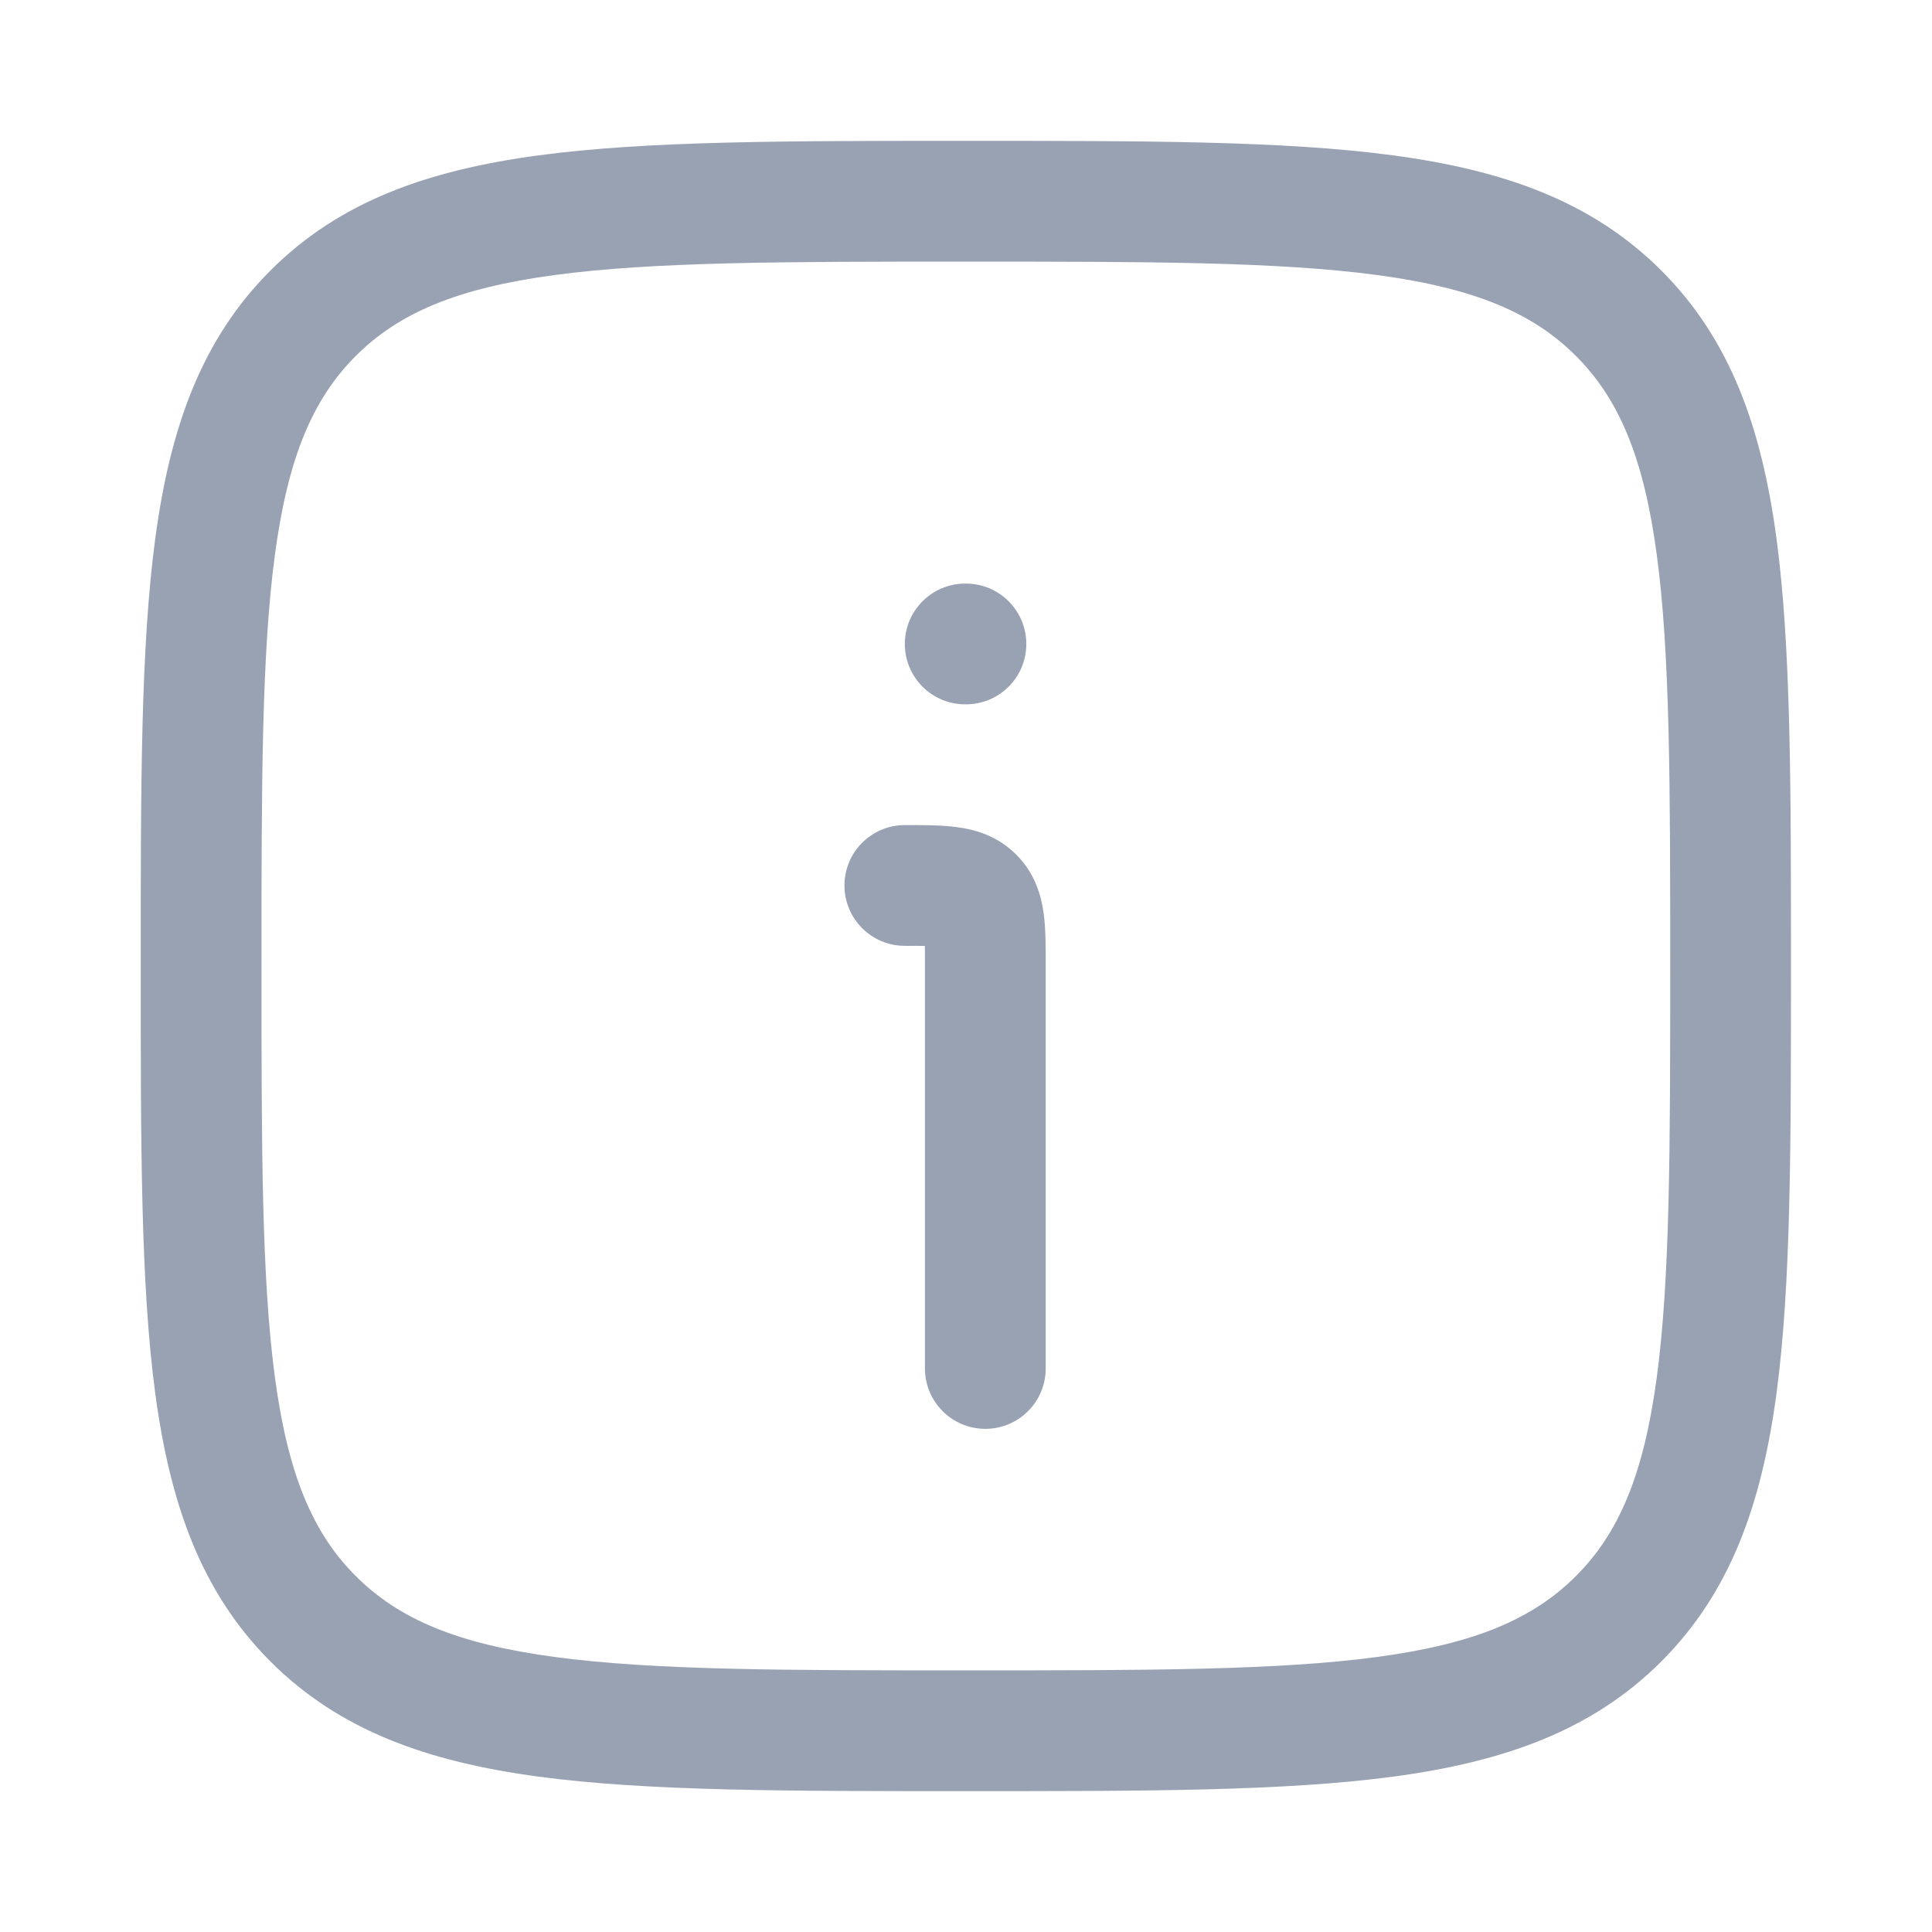
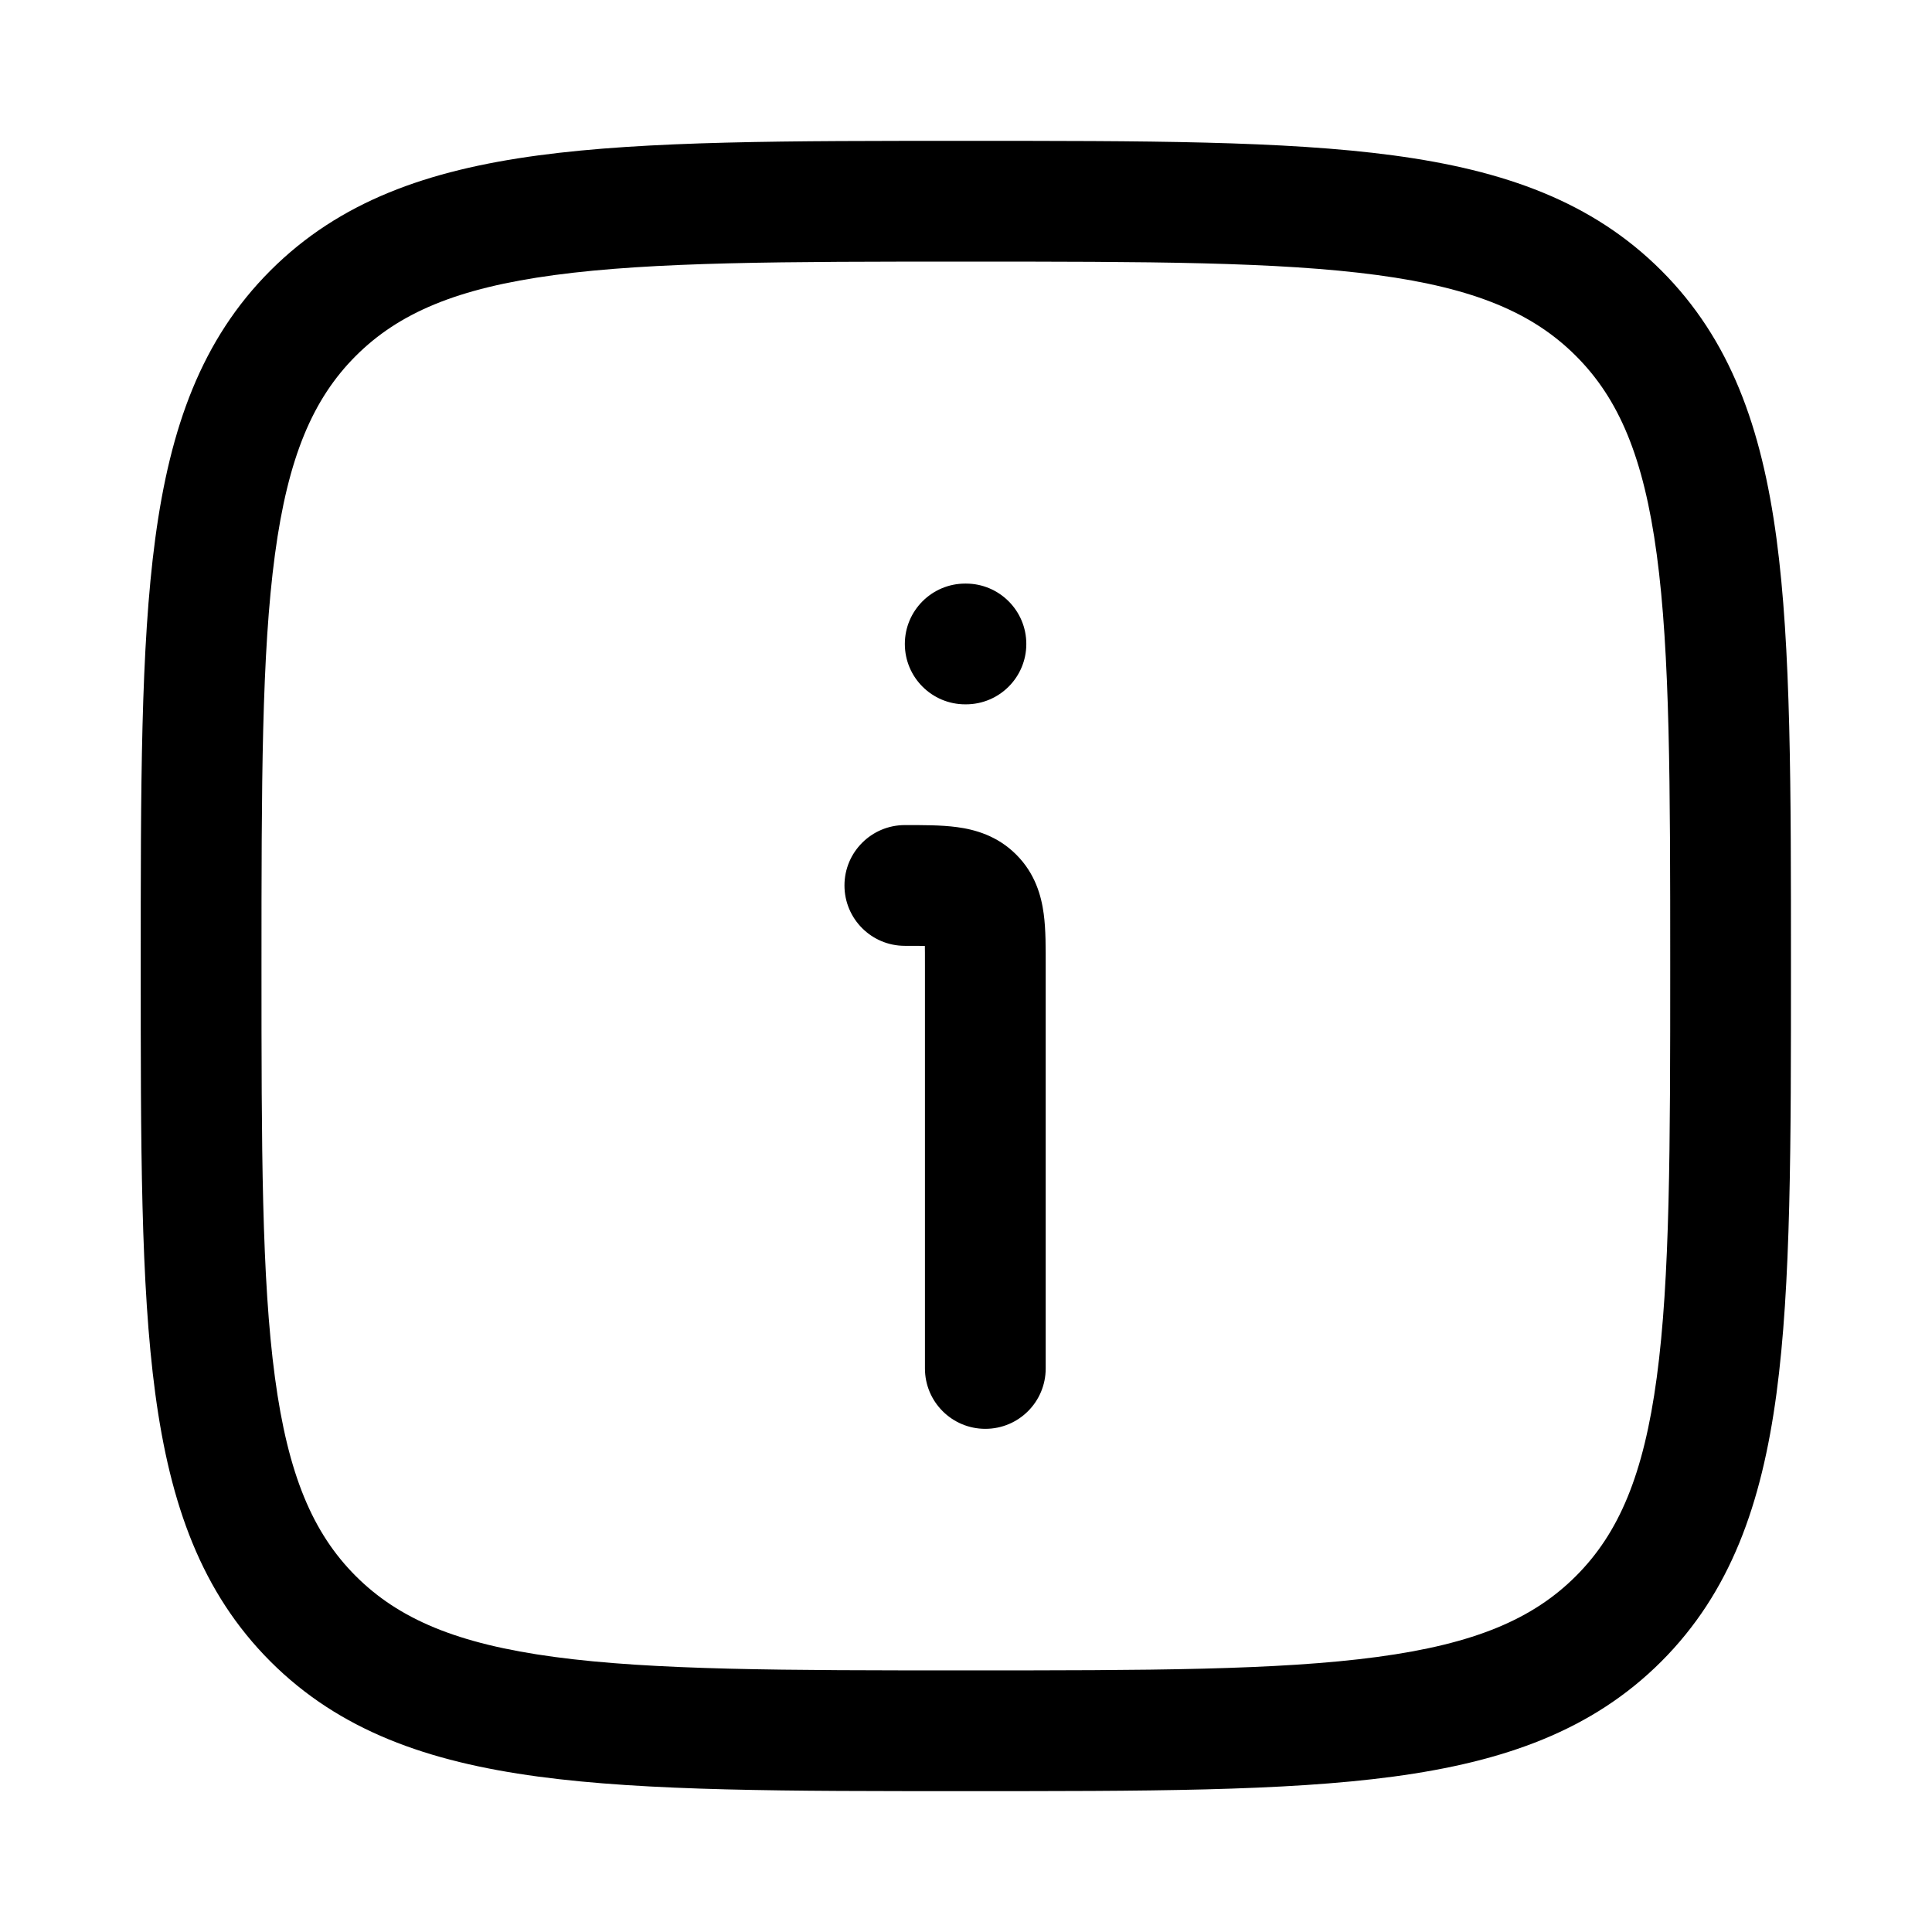
- <svg xmlns="http://www.w3.org/2000/svg" width="32" height="32" viewBox="0 0 32 32" fill="none">
-   <path d="M15.32 22.666C15.32 23.219 15.768 23.666 16.32 23.666C16.873 23.666 17.32 23.219 17.32 22.666H15.32ZM14.987 13.666C14.435 13.666 13.987 14.114 13.987 14.666C13.987 15.219 14.435 15.666 14.987 15.666V13.666ZM16.125 14.862L16.832 14.155L16.125 14.862ZM15.987 9.666C15.435 9.666 14.987 10.114 14.987 10.666C14.987 11.219 15.435 11.666 15.987 11.666V9.666ZM15.999 11.666C16.551 11.666 16.999 11.219 16.999 10.666C16.999 10.114 16.551 9.666 15.999 9.666V11.666ZM15.998 27.667C12.984 27.667 10.824 27.665 9.182 27.444C7.568 27.227 6.604 26.815 5.893 26.105L4.479 27.519C5.623 28.663 7.08 29.179 8.915 29.426C10.722 29.669 13.04 29.667 15.998 29.667V27.667ZM2.331 16C2.331 18.957 2.329 21.276 2.572 23.083C2.819 24.918 3.335 26.374 4.479 27.519L5.893 26.105C5.182 25.394 4.771 24.43 4.554 22.816C4.333 21.174 4.331 19.014 4.331 16H2.331ZM27.664 16C27.664 19.014 27.662 21.174 27.441 22.816C27.224 24.43 26.813 25.394 26.102 26.105L27.517 27.519C28.661 26.374 29.177 24.918 29.424 23.083C29.666 21.276 29.664 18.957 29.664 16H27.664ZM15.998 29.667C18.955 29.667 21.274 29.669 23.08 29.426C24.916 29.179 26.372 28.663 27.517 27.519L26.102 26.105C25.392 26.815 24.428 27.227 22.814 27.444C21.171 27.665 19.012 27.667 15.998 27.667V29.667ZM15.998 4.333C19.012 4.333 21.171 4.335 22.814 4.556C24.428 4.773 25.392 5.185 26.102 5.895L27.517 4.481C26.372 3.337 24.916 2.821 23.08 2.574C21.274 2.331 18.955 2.333 15.998 2.333V4.333ZM29.664 16C29.664 13.043 29.666 10.724 29.424 8.917C29.177 7.082 28.661 5.625 27.517 4.481L26.102 5.895C26.813 6.606 27.224 7.57 27.441 9.184C27.662 10.826 27.664 12.986 27.664 16H29.664ZM15.998 2.333C13.04 2.333 10.722 2.331 8.915 2.574C7.08 2.821 5.623 3.337 4.479 4.481L5.893 5.895C6.604 5.185 7.568 4.773 9.182 4.556C10.824 4.335 12.984 4.333 15.998 4.333V2.333ZM4.331 16C4.331 12.986 4.333 10.826 4.554 9.184C4.771 7.57 5.182 6.606 5.893 5.895L4.479 4.481C3.335 5.625 2.819 7.082 2.572 8.917C2.329 10.724 2.331 13.043 2.331 16H4.331ZM15.32 16V22.666H17.32V16H15.32ZM14.987 15.666C15.148 15.666 15.272 15.666 15.377 15.669C15.484 15.672 15.547 15.677 15.585 15.682C15.623 15.687 15.611 15.689 15.573 15.674C15.527 15.655 15.47 15.62 15.418 15.569L16.832 14.155C16.518 13.84 16.144 13.739 15.852 13.7C15.588 13.664 15.273 13.666 14.987 13.666V15.666ZM17.32 16C17.32 15.714 17.323 15.399 17.287 15.135C17.248 14.842 17.147 14.469 16.832 14.155L15.418 15.569C15.366 15.517 15.332 15.46 15.313 15.414C15.298 15.376 15.3 15.363 15.305 15.401C15.31 15.44 15.315 15.503 15.318 15.609C15.32 15.715 15.32 15.839 15.32 16H17.32ZM15.987 11.666H15.999V9.666H15.987V11.666Z" fill="#98A2B3" />
+ <svg xmlns="http://www.w3.org/2000/svg" width="32" height="32" viewBox="0 0 32 32">
+   <path d="M15.32 22.666C15.32 23.219 15.768 23.666 16.32 23.666C16.873 23.666 17.32 23.219 17.32 22.666H15.32ZM14.987 13.666C14.435 13.666 13.987 14.114 13.987 14.666C13.987 15.219 14.435 15.666 14.987 15.666V13.666ZM16.125 14.862L16.832 14.155L16.125 14.862ZM15.987 9.666C15.435 9.666 14.987 10.114 14.987 10.666C14.987 11.219 15.435 11.666 15.987 11.666V9.666ZM15.999 11.666C16.551 11.666 16.999 11.219 16.999 10.666C16.999 10.114 16.551 9.666 15.999 9.666V11.666ZM15.998 27.667C12.984 27.667 10.824 27.665 9.182 27.444C7.568 27.227 6.604 26.815 5.893 26.105L4.479 27.519C5.623 28.663 7.08 29.179 8.915 29.426C10.722 29.669 13.04 29.667 15.998 29.667V27.667ZM2.331 16C2.331 18.957 2.329 21.276 2.572 23.083C2.819 24.918 3.335 26.374 4.479 27.519L5.893 26.105C5.182 25.394 4.771 24.43 4.554 22.816C4.333 21.174 4.331 19.014 4.331 16H2.331ZM27.664 16C27.664 19.014 27.662 21.174 27.441 22.816C27.224 24.43 26.813 25.394 26.102 26.105L27.517 27.519C28.661 26.374 29.177 24.918 29.424 23.083C29.666 21.276 29.664 18.957 29.664 16H27.664ZM15.998 29.667C18.955 29.667 21.274 29.669 23.08 29.426C24.916 29.179 26.372 28.663 27.517 27.519L26.102 26.105C25.392 26.815 24.428 27.227 22.814 27.444C21.171 27.665 19.012 27.667 15.998 27.667V29.667ZM15.998 4.333C19.012 4.333 21.171 4.335 22.814 4.556C24.428 4.773 25.392 5.185 26.102 5.895L27.517 4.481C26.372 3.337 24.916 2.821 23.08 2.574C21.274 2.331 18.955 2.333 15.998 2.333V4.333ZM29.664 16C29.664 13.043 29.666 10.724 29.424 8.917C29.177 7.082 28.661 5.625 27.517 4.481L26.102 5.895C26.813 6.606 27.224 7.57 27.441 9.184C27.662 10.826 27.664 12.986 27.664 16H29.664ZM15.998 2.333C13.04 2.333 10.722 2.331 8.915 2.574C7.08 2.821 5.623 3.337 4.479 4.481L5.893 5.895C6.604 5.185 7.568 4.773 9.182 4.556C10.824 4.335 12.984 4.333 15.998 4.333V2.333ZM4.331 16C4.331 12.986 4.333 10.826 4.554 9.184C4.771 7.57 5.182 6.606 5.893 5.895L4.479 4.481C3.335 5.625 2.819 7.082 2.572 8.917C2.329 10.724 2.331 13.043 2.331 16H4.331ZM15.32 16V22.666H17.32V16H15.32ZM14.987 15.666C15.148 15.666 15.272 15.666 15.377 15.669C15.484 15.672 15.547 15.677 15.585 15.682C15.623 15.687 15.611 15.689 15.573 15.674C15.527 15.655 15.47 15.62 15.418 15.569L16.832 14.155C16.518 13.84 16.144 13.739 15.852 13.7C15.588 13.664 15.273 13.666 14.987 13.666V15.666ZM17.32 16C17.32 15.714 17.323 15.399 17.287 15.135C17.248 14.842 17.147 14.469 16.832 14.155L15.418 15.569C15.366 15.517 15.332 15.46 15.313 15.414C15.298 15.376 15.3 15.363 15.305 15.401C15.31 15.44 15.315 15.503 15.318 15.609C15.32 15.715 15.32 15.839 15.32 16H17.32ZM15.987 11.666H15.999V9.666H15.987V11.666Z" />
</svg>
